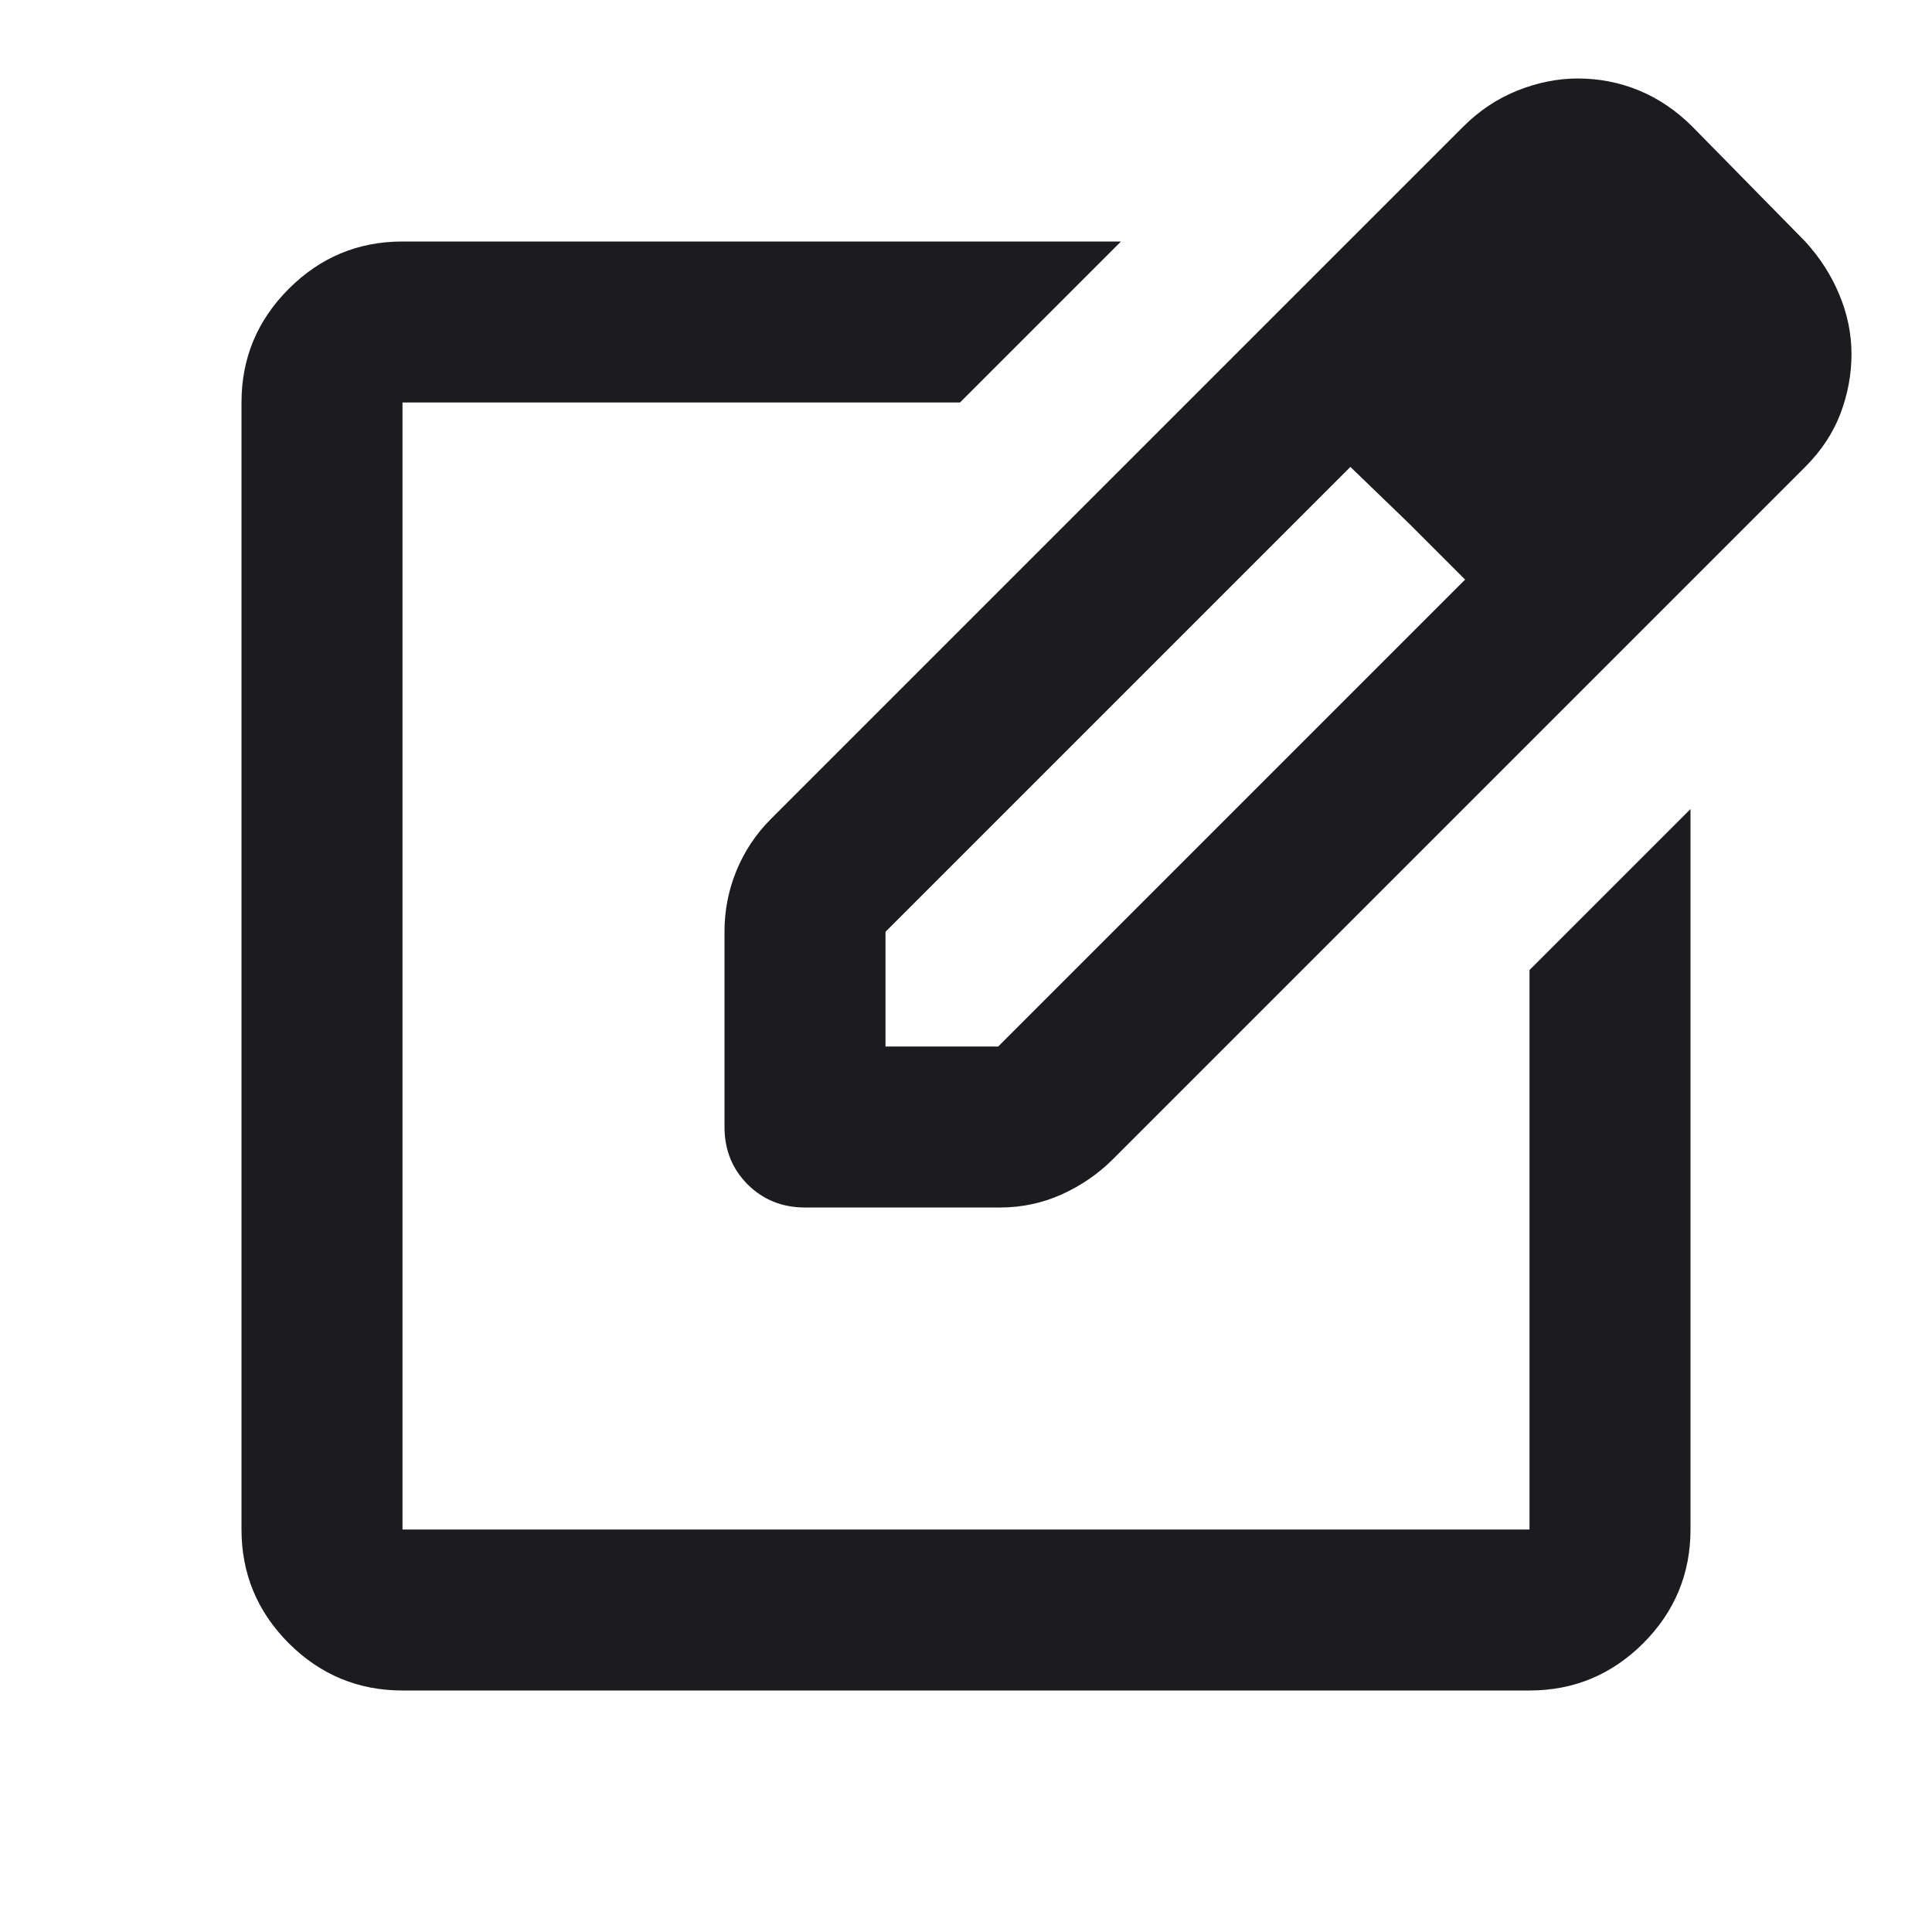
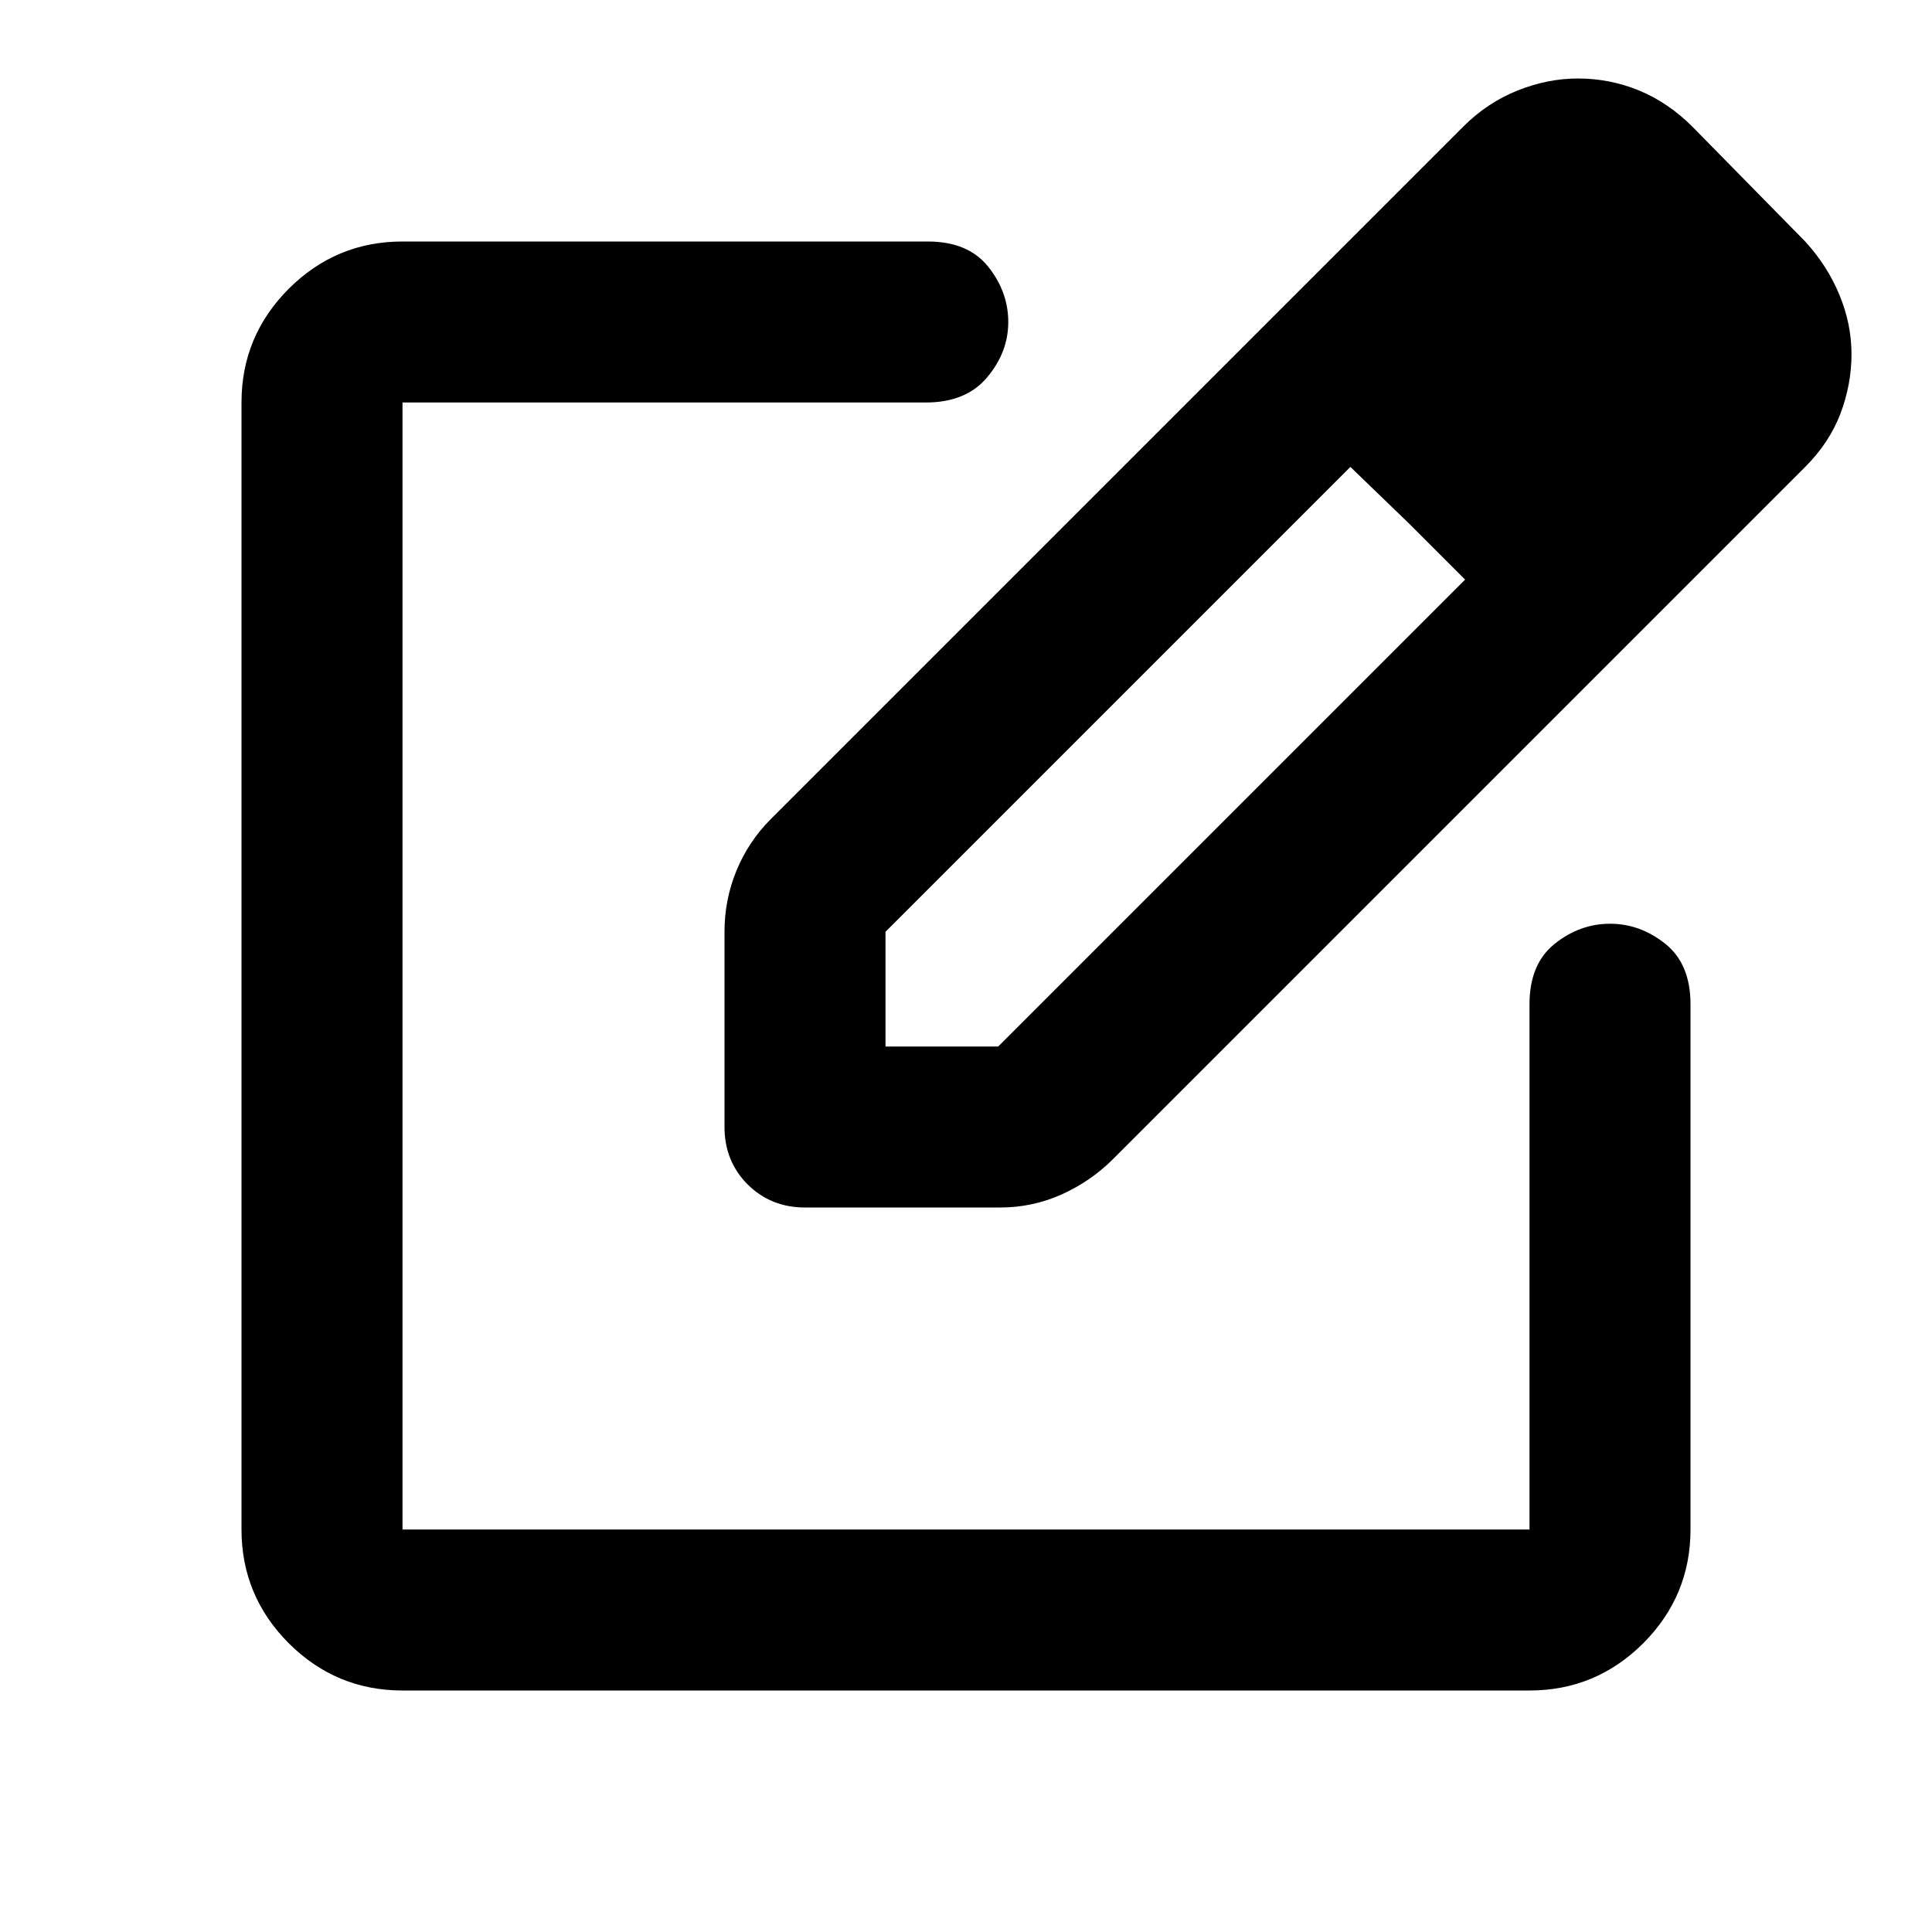
<svg xmlns="http://www.w3.org/2000/svg" width="24" height="24" viewBox="0 0 24 24" fill="none">
-   <mask id="mask0_37_14056" style="mask-type:alpha" maskUnits="userSpaceOnUse" x="0" y="0" width="24" height="24">
+   <mask id="mask0_1_89" style="mask-type:alpha" maskUnits="userSpaceOnUse" x="0" y="0" width="24" height="24">
    <rect width="24" height="24" fill="#D9D9D9" />
  </mask>
-   <g mask="url(#mask0_37_14056)">
-     <path d="M5 21C4.45 21 3.979 20.804 3.587 20.413C3.196 20.021 3 19.55 3 19V5C3 4.45 3.196 3.979 3.587 3.588C3.979 3.196 4.45 3 5 3H13.925L11.925 5H5V19H19V12.05L21 10.05V19C21 19.55 20.804 20.021 20.413 20.413C20.021 20.804 19.55 21 19 21H5ZM9 14V11.575C9 11.308 9.05 11.054 9.15 10.812C9.25 10.571 9.392 10.358 9.575 10.175L18.175 1.575C18.375 1.375 18.6 1.225 18.85 1.125C19.1 1.025 19.35 0.975 19.6 0.975C19.867 0.975 20.121 1.025 20.363 1.125C20.604 1.225 20.825 1.375 21.025 1.575L22.425 3C22.608 3.2 22.75 3.421 22.85 3.663C22.95 3.904 23 4.15 23 4.4C23 4.65 22.954 4.896 22.863 5.138C22.771 5.379 22.625 5.6 22.425 5.8L13.825 14.4C13.642 14.583 13.429 14.729 13.188 14.838C12.946 14.946 12.692 15 12.425 15H10C9.717 15 9.479 14.904 9.287 14.713C9.096 14.521 9 14.283 9 14ZM11 13H12.4L18.2 7.2L17.5 6.5L16.775 5.8L11 11.575V13Z" fill="#1C1B1F" />
+   <g mask="url(#mask0_1_89)">
+     <path d="M5 21C4.45 21 3.979 20.804 3.587 20.413C3.196 20.021 3 19.55 3 19V5C3 4.45 3.196 3.979 3.587 3.587C3.979 3.196 4.45 3 5 3H11.525C11.858 3 12.108 3.104 12.275 3.312C12.442 3.521 12.525 3.75 12.525 4C12.525 4.25 12.438 4.479 12.262 4.688C12.088 4.896 11.833 5 11.5 5H5V19H19V12.475C19 12.142 19.104 11.892 19.312 11.725C19.521 11.558 19.75 11.475 20 11.475C20.25 11.475 20.479 11.558 20.688 11.725C20.896 11.892 21 12.142 21 12.475V19C21 19.55 20.804 20.021 20.413 20.413C20.021 20.804 19.55 21 19 21H5ZM9 14V11.575C9 11.308 9.05 11.054 9.15 10.812C9.25 10.571 9.392 10.358 9.575 10.175L18.175 1.575C18.375 1.375 18.6 1.225 18.85 1.125C19.1 1.025 19.35 0.975 19.6 0.975C19.867 0.975 20.121 1.025 20.363 1.125C20.604 1.225 20.825 1.375 21.025 1.575L22.425 3C22.608 3.2 22.75 3.421 22.85 3.663C22.95 3.904 23 4.15 23 4.4C23 4.65 22.954 4.896 22.863 5.138C22.771 5.379 22.625 5.6 22.425 5.8L13.825 14.4C13.642 14.583 13.429 14.729 13.188 14.838C12.946 14.946 12.692 15 12.425 15H10C9.717 15 9.479 14.904 9.287 14.713C9.096 14.521 9 14.283 9 14ZM11 13H12.4L18.2 7.2L17.5 6.5L16.775 5.8L11 11.575V13Z" fill="black" />
  </g>
</svg>
